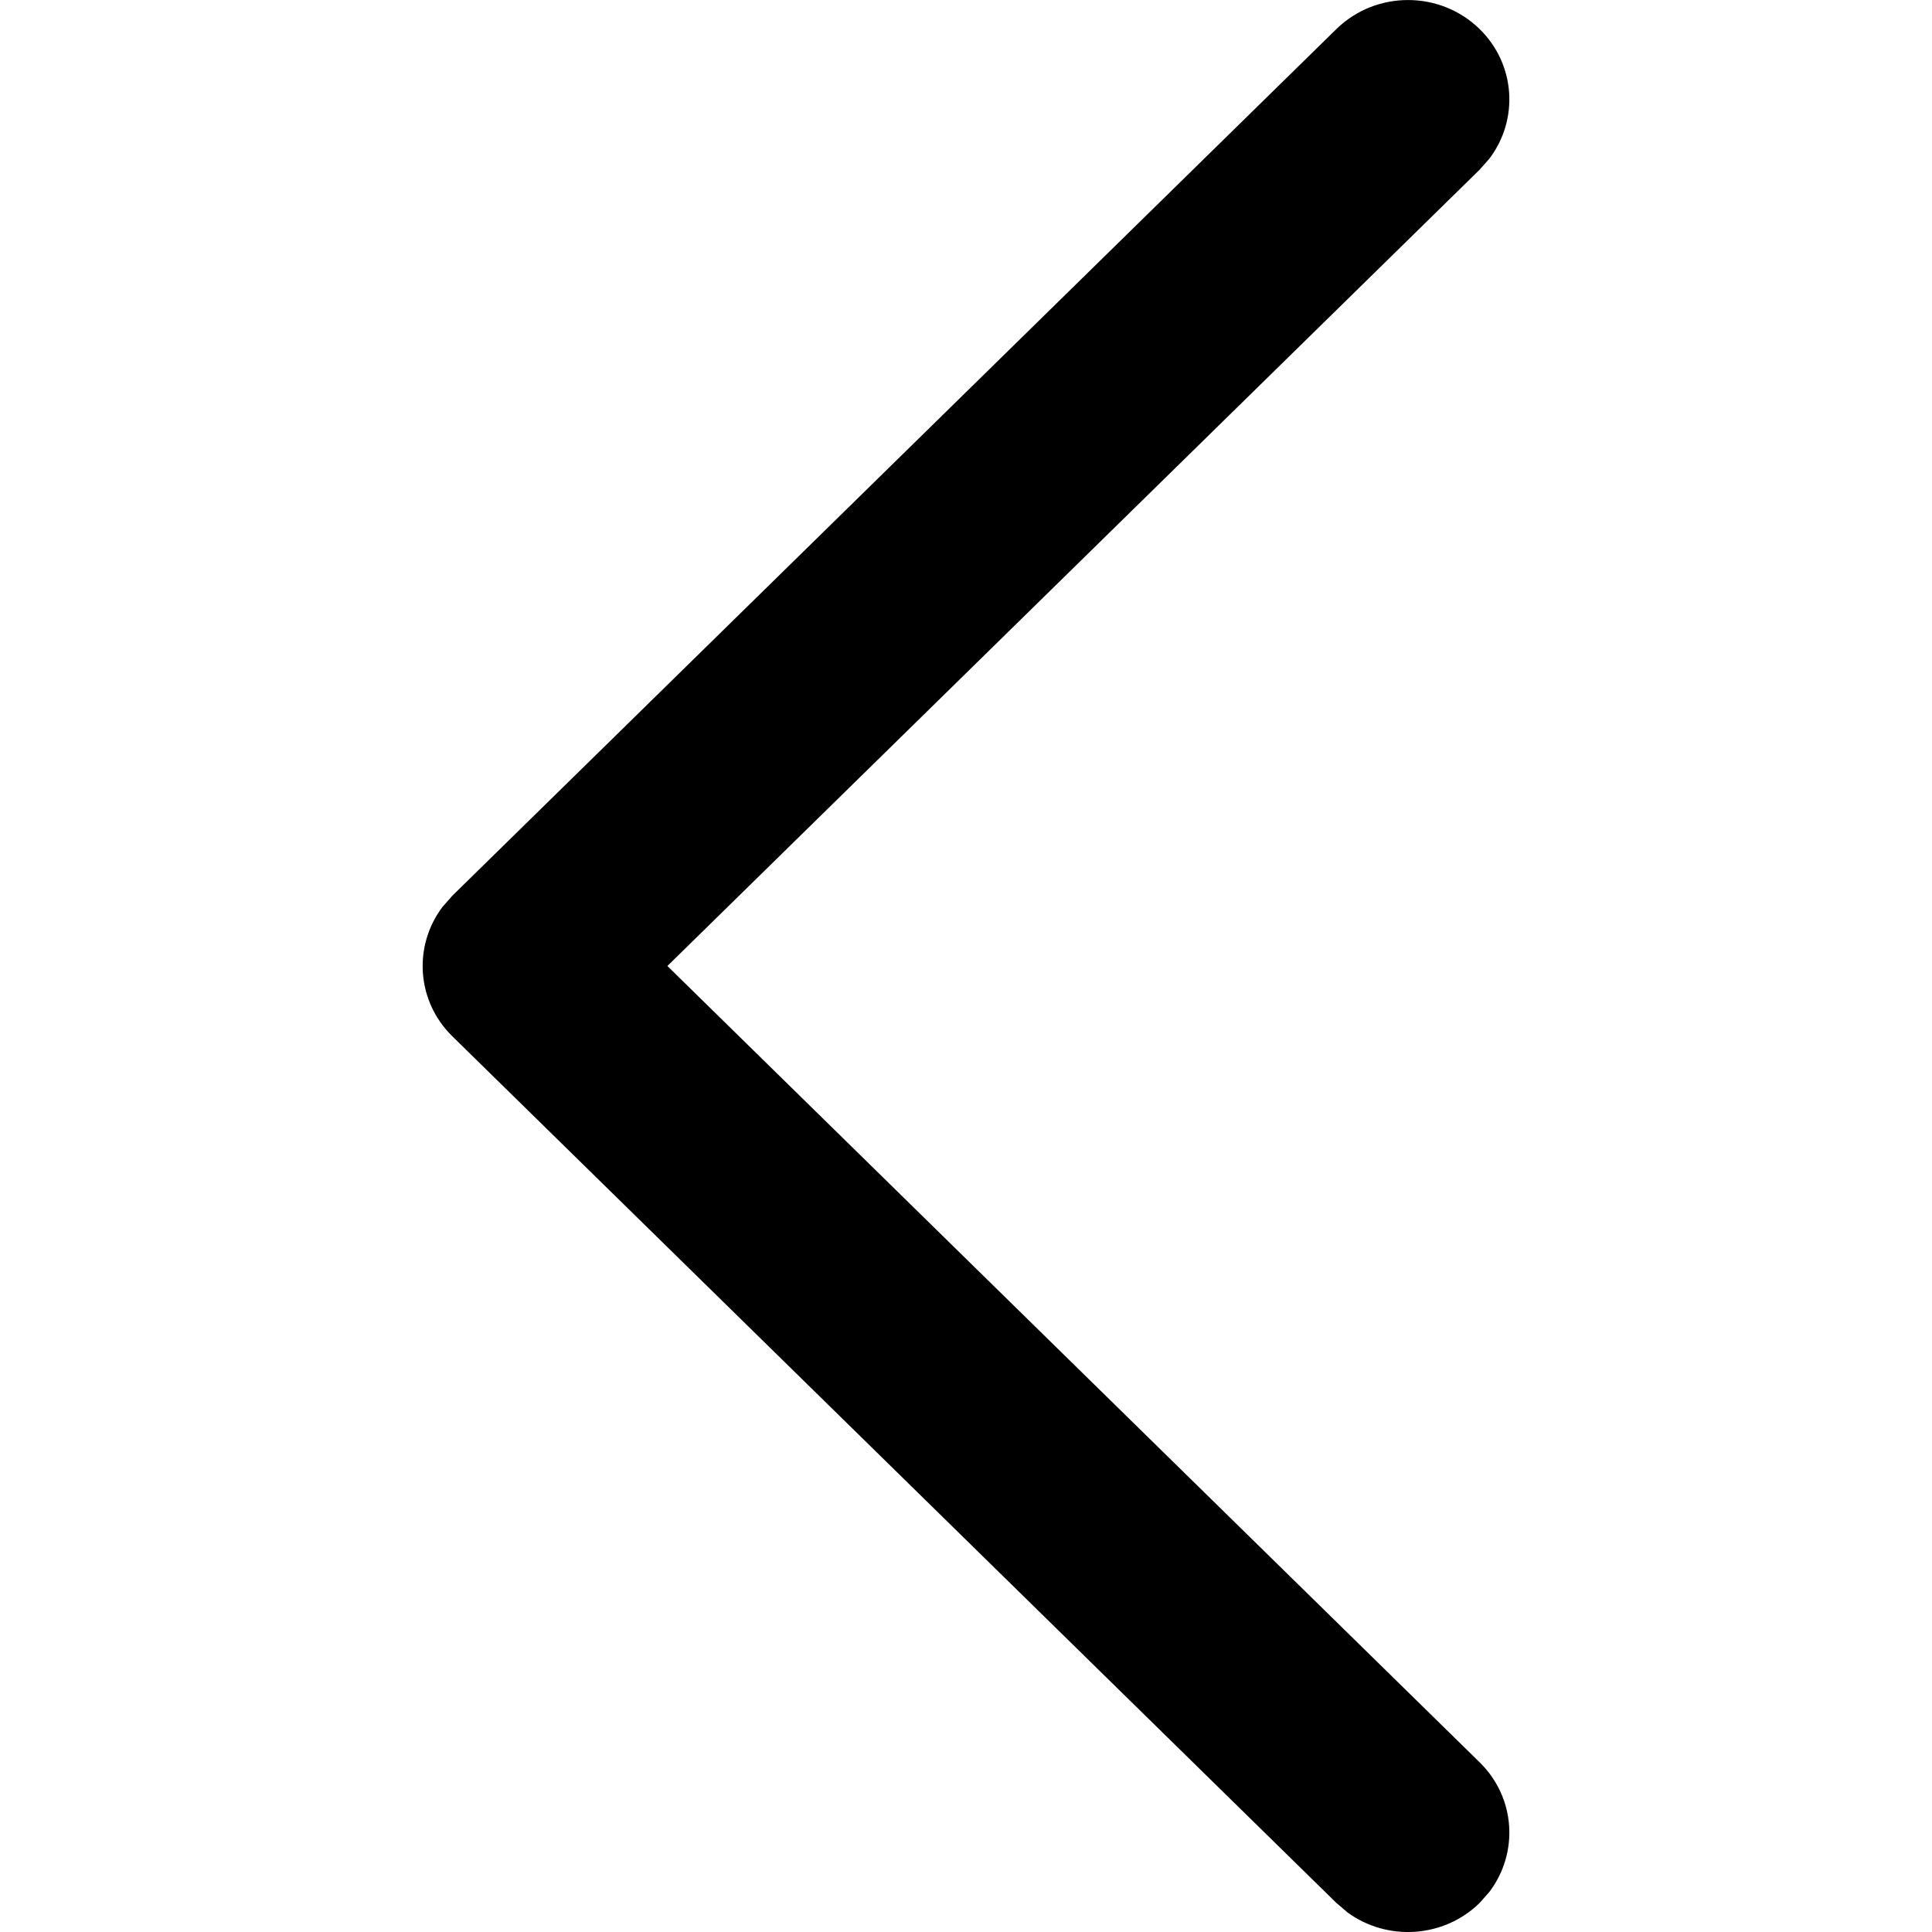
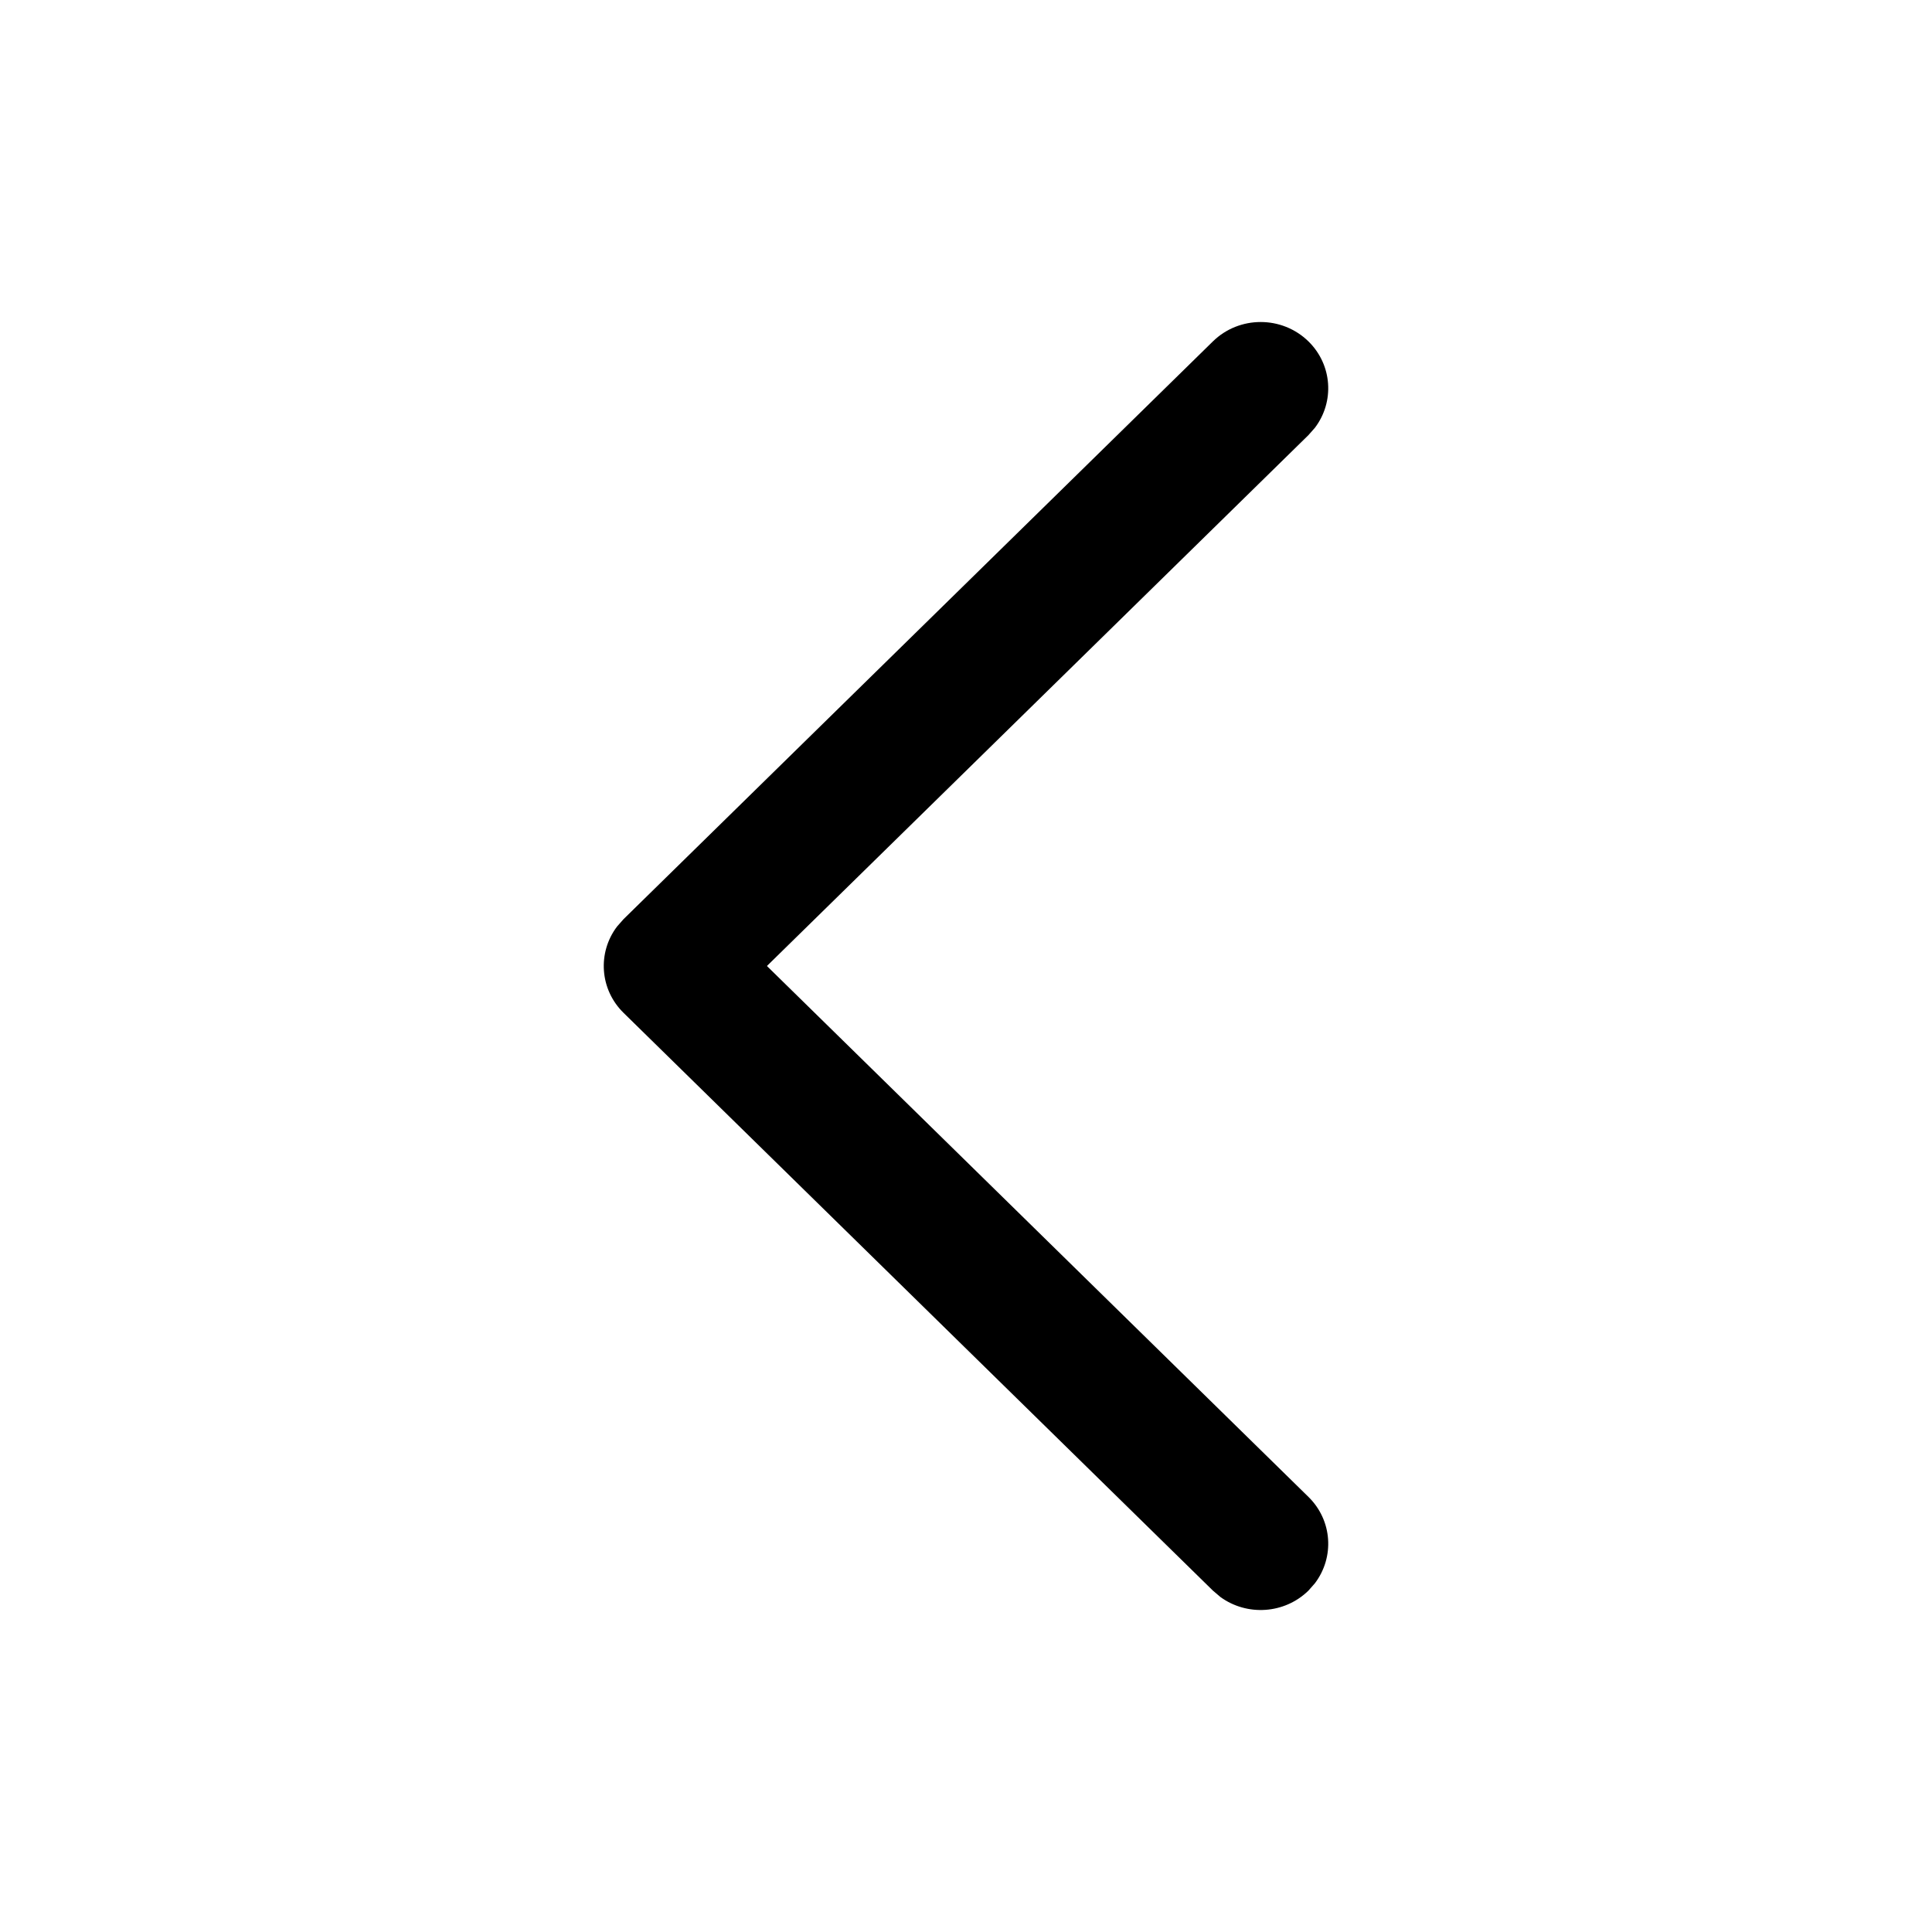
- <svg xmlns="http://www.w3.org/2000/svg" width="16" height="16" viewBox="0 0 10 16" fill="none">
-   <path d="M9.254 0.241C9.552 0.533 9.579 0.991 9.335 1.313L9.254 1.405L2.527 8L9.254 14.595C9.552 14.887 9.579 15.344 9.335 15.667L9.254 15.759C8.956 16.051 8.49 16.078 8.161 15.839L8.067 15.759L0.746 8.582C0.448 8.29 0.421 7.833 0.665 7.51L0.746 7.418L8.067 0.241C8.395 -0.08 8.926 -0.08 9.254 0.241Z" fill="black" />
+ <svg xmlns="http://www.w3.org/2000/svg" width="24" height="24" viewBox="0 0 24 24" fill="none">
+   <path d="M16.254 4.241C16.552 4.533 16.579 4.991 16.335 5.313L16.254 5.405L9.527 12L16.254 18.595C16.552 18.887 16.579 19.344 16.335 19.667L16.254 19.759C15.956 20.051 15.49 20.078 15.161 19.839L15.067 19.759L7.746 12.582C7.448 12.29 7.421 11.832 7.665 11.51L7.746 11.418L15.067 4.241C15.395 3.92 15.926 3.92 16.254 4.241Z" fill="black" />
</svg>
